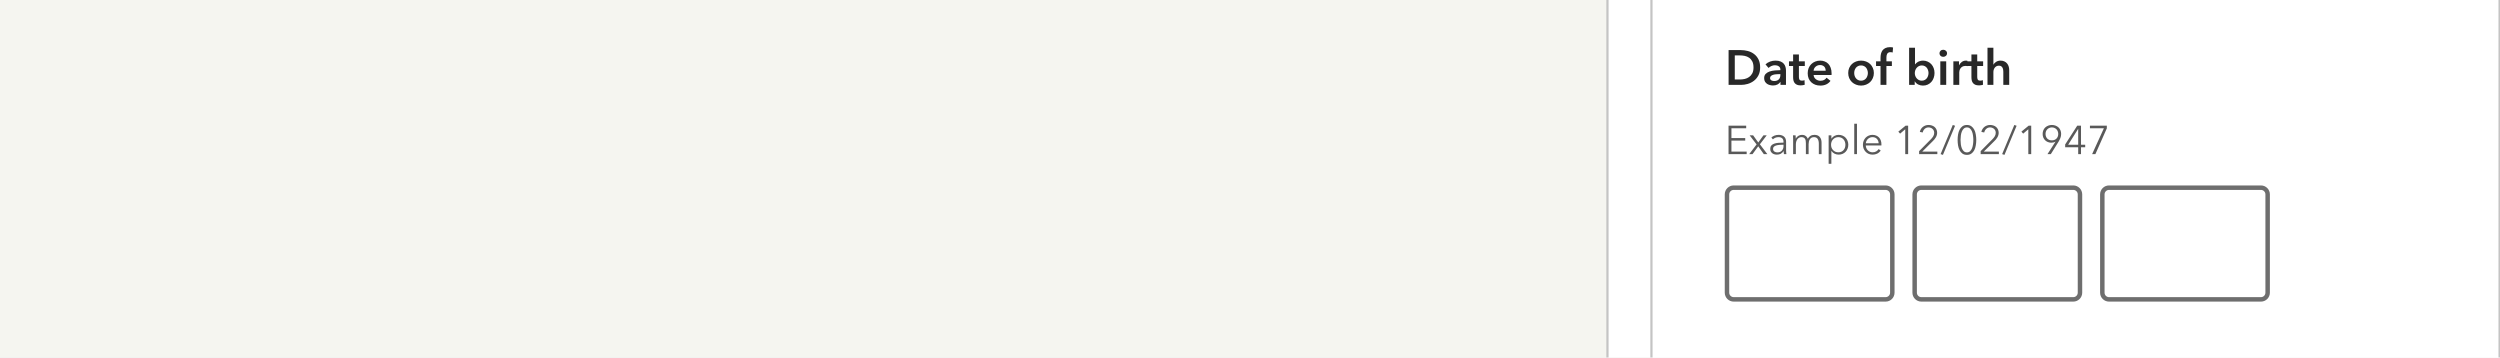
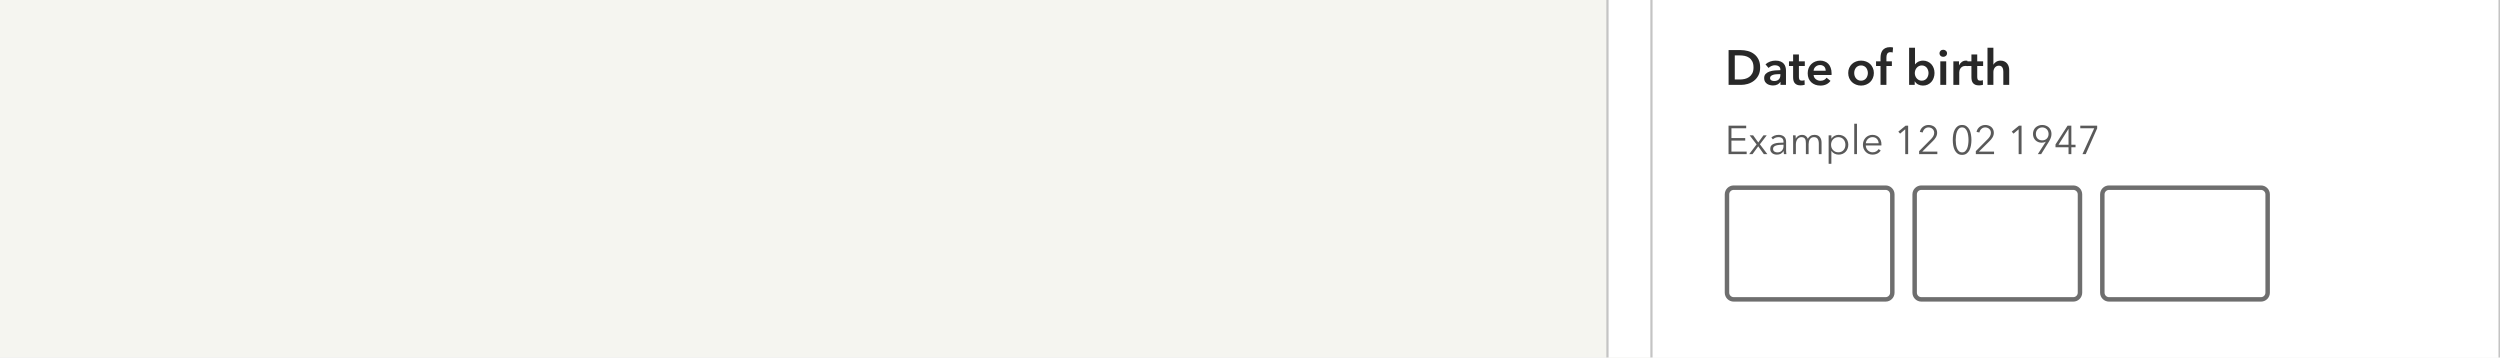
<svg xmlns="http://www.w3.org/2000/svg" width="1119" height="160" viewBox="0 0 1119 160" fill="none">
  <g clip-path="url(#clip0)">
    <rect width="1119" height="160" fill="#F5F5F0" />
    <rect x="719.5" y="-139.5" width="419" height="639" rx="19.5" fill="white" stroke="#C4C4C4" />
    <rect x="739.188" y="-109.5" width="379.625" height="579" fill="white" stroke="#C4C4C4" />
    <g clip-path="url(#clip1)">
      <path d="M773.716 22.424H779.238C780.25 22.424 781.269 22.556 782.296 22.82C783.323 23.084 784.247 23.524 785.068 24.14C785.889 24.741 786.557 25.541 787.07 26.538C787.583 27.521 787.84 28.745 787.84 30.212C787.84 31.576 787.583 32.749 787.07 33.732C786.557 34.715 785.889 35.521 785.068 36.152C784.247 36.783 783.323 37.252 782.296 37.56C781.269 37.853 780.25 38 779.238 38H773.716V22.424ZM778.798 35.58C779.517 35.58 780.235 35.499 780.954 35.338C781.673 35.162 782.318 34.876 782.89 34.48C783.477 34.069 783.953 33.519 784.32 32.83C784.687 32.141 784.87 31.268 784.87 30.212C784.87 29.097 784.687 28.188 784.32 27.484C783.953 26.78 783.477 26.23 782.89 25.834C782.318 25.438 781.673 25.167 780.954 25.02C780.235 24.873 779.517 24.8 778.798 24.8H776.488V35.58H778.798ZM796.941 36.658H796.875C796.611 37.127 796.185 37.516 795.599 37.824C795.012 38.117 794.345 38.264 793.597 38.264C793.171 38.264 792.724 38.205 792.255 38.088C791.8 37.985 791.375 37.809 790.979 37.56C790.597 37.296 790.275 36.959 790.011 36.548C789.761 36.123 789.637 35.602 789.637 34.986C789.637 34.194 789.857 33.563 790.297 33.094C790.751 32.625 791.331 32.265 792.035 32.016C792.739 31.767 793.516 31.605 794.367 31.532C795.232 31.444 796.075 31.4 796.897 31.4V31.136C796.897 30.476 796.655 29.992 796.171 29.684C795.701 29.361 795.137 29.2 794.477 29.2C793.919 29.2 793.384 29.317 792.871 29.552C792.357 29.787 791.932 30.073 791.595 30.41L790.231 28.804C790.832 28.247 791.521 27.829 792.299 27.55C793.091 27.271 793.89 27.132 794.697 27.132C795.635 27.132 796.405 27.264 797.007 27.528C797.623 27.792 798.107 28.137 798.459 28.562C798.811 28.987 799.053 29.464 799.185 29.992C799.331 30.52 799.405 31.048 799.405 31.576V38H796.941V36.658ZM796.897 33.182H796.303C795.877 33.182 795.43 33.204 794.961 33.248C794.491 33.277 794.059 33.358 793.663 33.49C793.267 33.607 792.937 33.783 792.673 34.018C792.409 34.238 792.277 34.546 792.277 34.942C792.277 35.191 792.328 35.404 792.431 35.58C792.548 35.741 792.695 35.873 792.871 35.976C793.047 36.079 793.245 36.152 793.465 36.196C793.685 36.24 793.905 36.262 794.125 36.262C795.034 36.262 795.723 36.02 796.193 35.536C796.662 35.052 796.897 34.392 796.897 33.556V33.182ZM800.748 29.552V27.44H802.596V24.382H805.192V27.44H807.832V29.552H805.192V34.458C805.192 34.927 805.272 35.316 805.434 35.624C805.61 35.932 805.991 36.086 806.578 36.086C806.754 36.086 806.944 36.071 807.15 36.042C807.355 35.998 807.538 35.939 807.7 35.866L807.788 37.934C807.553 38.022 807.274 38.088 806.952 38.132C806.629 38.191 806.321 38.22 806.028 38.22C805.324 38.22 804.752 38.125 804.312 37.934C803.872 37.729 803.52 37.457 803.256 37.12C803.006 36.768 802.83 36.372 802.728 35.932C802.64 35.477 802.596 34.993 802.596 34.48V29.552H800.748ZM817.178 31.664C817.178 31.327 817.127 31.004 817.024 30.696C816.936 30.388 816.79 30.117 816.584 29.882C816.379 29.647 816.115 29.464 815.792 29.332C815.484 29.185 815.118 29.112 814.692 29.112C813.9 29.112 813.226 29.354 812.668 29.838C812.126 30.307 811.825 30.916 811.766 31.664H817.178ZM819.818 32.852C819.818 32.969 819.818 33.087 819.818 33.204C819.818 33.321 819.811 33.439 819.796 33.556H811.766C811.796 33.937 811.891 34.289 812.052 34.612C812.228 34.92 812.456 35.191 812.734 35.426C813.013 35.646 813.328 35.822 813.68 35.954C814.032 36.086 814.399 36.152 814.78 36.152C815.44 36.152 815.998 36.035 816.452 35.8C816.907 35.551 817.281 35.213 817.574 34.788L819.334 36.196C818.293 37.604 816.782 38.308 814.802 38.308C813.981 38.308 813.226 38.183 812.536 37.934C811.847 37.67 811.246 37.303 810.732 36.834C810.234 36.365 809.838 35.793 809.544 35.118C809.266 34.429 809.126 33.651 809.126 32.786C809.126 31.935 809.266 31.165 809.544 30.476C809.838 29.772 810.234 29.178 810.732 28.694C811.231 28.195 811.818 27.814 812.492 27.55C813.182 27.271 813.922 27.132 814.714 27.132C815.448 27.132 816.122 27.257 816.738 27.506C817.369 27.741 817.912 28.1 818.366 28.584C818.821 29.053 819.173 29.647 819.422 30.366C819.686 31.07 819.818 31.899 819.818 32.852ZM827.259 32.676C827.259 31.84 827.406 31.085 827.699 30.41C828.007 29.721 828.418 29.134 828.931 28.65C829.444 28.166 830.053 27.792 830.757 27.528C831.461 27.264 832.209 27.132 833.001 27.132C833.793 27.132 834.541 27.264 835.245 27.528C835.949 27.792 836.558 28.166 837.071 28.65C837.584 29.134 837.988 29.721 838.281 30.41C838.589 31.085 838.743 31.84 838.743 32.676C838.743 33.512 838.589 34.275 838.281 34.964C837.988 35.653 837.584 36.247 837.071 36.746C836.558 37.23 835.949 37.611 835.245 37.89C834.541 38.169 833.793 38.308 833.001 38.308C832.209 38.308 831.461 38.169 830.757 37.89C830.053 37.611 829.444 37.23 828.931 36.746C828.418 36.247 828.007 35.653 827.699 34.964C827.406 34.275 827.259 33.512 827.259 32.676ZM829.943 32.676C829.943 33.087 830.002 33.497 830.119 33.908C830.251 34.319 830.442 34.685 830.691 35.008C830.94 35.331 831.256 35.595 831.637 35.8C832.018 36.005 832.473 36.108 833.001 36.108C833.529 36.108 833.984 36.005 834.365 35.8C834.746 35.595 835.062 35.331 835.311 35.008C835.56 34.685 835.744 34.319 835.861 33.908C835.993 33.497 836.059 33.087 836.059 32.676C836.059 32.265 835.993 31.862 835.861 31.466C835.744 31.055 835.56 30.689 835.311 30.366C835.062 30.043 834.746 29.787 834.365 29.596C833.984 29.391 833.529 29.288 833.001 29.288C832.473 29.288 832.018 29.391 831.637 29.596C831.256 29.787 830.94 30.043 830.691 30.366C830.442 30.689 830.251 31.055 830.119 31.466C830.002 31.862 829.943 32.265 829.943 32.676ZM841.721 29.552H839.719V27.44H841.721V25.878C841.721 25.247 841.787 24.646 841.919 24.074C842.065 23.487 842.3 22.974 842.623 22.534C842.96 22.094 843.4 21.749 843.943 21.5C844.485 21.236 845.167 21.104 845.989 21.104C846.282 21.104 846.524 21.119 846.715 21.148C846.92 21.163 847.125 21.199 847.331 21.258L847.155 23.502C847.008 23.458 846.847 23.421 846.671 23.392C846.509 23.363 846.333 23.348 846.143 23.348C845.761 23.348 845.453 23.421 845.219 23.568C844.984 23.715 844.801 23.905 844.669 24.14C844.551 24.375 844.471 24.631 844.427 24.91C844.383 25.189 844.361 25.46 844.361 25.724V27.44H846.803V29.552H844.361V38H841.721V29.552ZM857.157 21.368V28.782H857.223C857.355 28.606 857.523 28.423 857.729 28.232C857.934 28.041 858.176 27.865 858.455 27.704C858.748 27.543 859.085 27.411 859.467 27.308C859.848 27.191 860.281 27.132 860.765 27.132C861.513 27.132 862.202 27.279 862.833 27.572C863.463 27.851 864.006 28.239 864.461 28.738C864.915 29.237 865.267 29.823 865.517 30.498C865.766 31.173 865.891 31.899 865.891 32.676C865.891 33.453 865.766 34.187 865.517 34.876C865.282 35.551 864.937 36.145 864.483 36.658C864.043 37.157 863.5 37.56 862.855 37.868C862.224 38.161 861.505 38.308 860.699 38.308C859.951 38.308 859.247 38.147 858.587 37.824C857.941 37.501 857.435 37.032 857.069 36.416H857.025V38H854.517V21.368H857.157ZM863.207 32.676C863.207 32.265 863.141 31.862 863.009 31.466C862.891 31.055 862.708 30.689 862.459 30.366C862.209 30.043 861.894 29.787 861.513 29.596C861.131 29.391 860.684 29.288 860.171 29.288C859.687 29.288 859.254 29.391 858.873 29.596C858.491 29.801 858.161 30.065 857.883 30.388C857.619 30.711 857.413 31.077 857.267 31.488C857.135 31.899 857.069 32.309 857.069 32.72C857.069 33.131 857.135 33.541 857.267 33.952C857.413 34.348 857.619 34.707 857.883 35.03C858.161 35.353 858.491 35.617 858.873 35.822C859.254 36.013 859.687 36.108 860.171 36.108C860.684 36.108 861.131 36.005 861.513 35.8C861.894 35.595 862.209 35.331 862.459 35.008C862.708 34.685 862.891 34.319 863.009 33.908C863.141 33.497 863.207 33.087 863.207 32.676ZM868.482 27.44H871.122V38H868.482V27.44ZM868.108 23.854C868.108 23.429 868.262 23.062 868.57 22.754C868.892 22.431 869.296 22.27 869.78 22.27C870.264 22.27 870.667 22.424 870.99 22.732C871.327 23.025 871.496 23.399 871.496 23.854C871.496 24.309 871.327 24.69 870.99 24.998C870.667 25.291 870.264 25.438 869.78 25.438C869.296 25.438 868.892 25.284 868.57 24.976C868.262 24.653 868.108 24.279 868.108 23.854ZM874.324 27.44H876.854V29.2H876.898C877.192 28.584 877.602 28.085 878.13 27.704C878.658 27.323 879.274 27.132 879.978 27.132C880.081 27.132 880.191 27.139 880.308 27.154C880.426 27.154 880.528 27.169 880.616 27.198V29.618C880.44 29.574 880.286 29.545 880.154 29.53C880.037 29.515 879.92 29.508 879.802 29.508C879.201 29.508 878.717 29.618 878.35 29.838C877.984 30.058 877.698 30.322 877.492 30.63C877.287 30.938 877.148 31.253 877.074 31.576C877.001 31.899 876.964 32.155 876.964 32.346V38H874.324V27.44ZM880.562 29.552V27.44H882.41V24.382H885.006V27.44H887.646V29.552H885.006V34.458C885.006 34.927 885.087 35.316 885.248 35.624C885.424 35.932 885.805 36.086 886.392 36.086C886.568 36.086 886.759 36.071 886.964 36.042C887.169 35.998 887.353 35.939 887.514 35.866L887.602 37.934C887.367 38.022 887.089 38.088 886.766 38.132C886.443 38.191 886.135 38.22 885.842 38.22C885.138 38.22 884.566 38.125 884.126 37.934C883.686 37.729 883.334 37.457 883.07 37.12C882.821 36.768 882.645 36.372 882.542 35.932C882.454 35.477 882.41 34.993 882.41 34.48V29.552H880.562ZM895.431 27.132C896.12 27.132 896.707 27.257 897.191 27.506C897.689 27.741 898.093 28.056 898.401 28.452C898.723 28.848 898.958 29.303 899.105 29.816C899.251 30.329 899.325 30.857 899.325 31.4V38H896.685V32.192C896.685 31.884 896.663 31.569 896.619 31.246C896.575 30.909 896.479 30.608 896.333 30.344C896.201 30.065 896.003 29.838 895.739 29.662C895.489 29.486 895.152 29.398 894.727 29.398C894.301 29.398 893.935 29.479 893.627 29.64C893.319 29.801 893.062 30.021 892.857 30.3C892.651 30.564 892.497 30.865 892.395 31.202C892.292 31.539 892.241 31.884 892.241 32.236V38H889.601V21.368H892.241V28.914H892.285C892.387 28.694 892.534 28.481 892.725 28.276C892.93 28.056 893.165 27.865 893.429 27.704C893.693 27.528 893.993 27.389 894.331 27.286C894.668 27.183 895.035 27.132 895.431 27.132Z" fill="#282828" />
-       <path d="M774.988 67.848H781.81V69H773.692V56.256H781.594V57.408H774.988V61.8H781.162V62.934H774.988V67.848ZM786.252 64.644L783.138 60.576H784.704L787.008 63.78L789.312 60.576H790.788L787.728 64.59L791.076 69H789.492L786.99 65.49L784.416 69H782.94L786.252 64.644ZM798.301 63.564C798.301 62.832 798.109 62.286 797.725 61.926C797.341 61.566 796.783 61.386 796.051 61.386C795.547 61.386 795.079 61.476 794.647 61.656C794.215 61.836 793.849 62.076 793.549 62.376L792.865 61.566C793.213 61.218 793.669 60.93 794.233 60.702C794.809 60.474 795.457 60.36 796.177 60.36C796.633 60.36 797.059 60.426 797.455 60.558C797.851 60.678 798.199 60.864 798.499 61.116C798.799 61.368 799.033 61.686 799.201 62.07C799.369 62.454 799.453 62.904 799.453 63.42V67.11C799.453 67.434 799.465 67.77 799.489 68.118C799.513 68.466 799.549 68.76 799.597 69H798.499C798.463 68.796 798.433 68.574 798.409 68.334C798.385 68.094 798.373 67.86 798.373 67.632H798.337C797.953 68.196 797.515 68.604 797.023 68.856C796.543 69.096 795.961 69.216 795.277 69.216C794.953 69.216 794.617 69.168 794.269 69.072C793.933 68.988 793.621 68.844 793.333 68.64C793.057 68.436 792.823 68.172 792.631 67.848C792.451 67.524 792.361 67.128 792.361 66.66C792.361 66.012 792.523 65.502 792.847 65.13C793.183 64.746 793.627 64.464 794.179 64.284C794.731 64.092 795.361 63.972 796.069 63.924C796.789 63.864 797.533 63.834 798.301 63.834V63.564ZM797.941 64.788C797.437 64.788 796.927 64.812 796.411 64.86C795.907 64.896 795.445 64.98 795.025 65.112C794.617 65.232 794.281 65.412 794.017 65.652C793.753 65.892 793.621 66.21 793.621 66.606C793.621 66.906 793.675 67.158 793.783 67.362C793.903 67.566 794.059 67.734 794.251 67.866C794.443 67.986 794.653 68.076 794.881 68.136C795.121 68.184 795.361 68.208 795.601 68.208C796.033 68.208 796.417 68.136 796.753 67.992C797.089 67.836 797.371 67.632 797.599 67.38C797.827 67.116 798.001 66.816 798.121 66.48C798.241 66.144 798.301 65.79 798.301 65.418V64.788H797.941ZM803.812 62.016C804.052 61.524 804.418 61.128 804.91 60.828C805.414 60.516 805.972 60.36 806.584 60.36C806.812 60.36 807.046 60.384 807.286 60.432C807.538 60.48 807.778 60.576 808.006 60.72C808.246 60.852 808.462 61.032 808.654 61.26C808.858 61.488 809.032 61.782 809.176 62.142C809.464 61.566 809.854 61.128 810.346 60.828C810.85 60.516 811.444 60.36 812.128 60.36C813.196 60.36 813.994 60.678 814.522 61.314C815.062 61.95 815.332 62.79 815.332 63.834V69H814.108V64.338C814.108 63.45 813.94 62.736 813.604 62.196C813.28 61.656 812.722 61.386 811.93 61.386C811.486 61.386 811.108 61.476 810.796 61.656C810.496 61.836 810.25 62.076 810.058 62.376C809.878 62.664 809.746 62.994 809.662 63.366C809.578 63.738 809.536 64.122 809.536 64.518V69H808.312V64.086C808.312 63.678 808.282 63.306 808.222 62.97C808.162 62.634 808.054 62.352 807.898 62.124C807.754 61.884 807.55 61.704 807.286 61.584C807.022 61.452 806.686 61.386 806.278 61.386C805.99 61.386 805.696 61.452 805.396 61.584C805.108 61.716 804.844 61.92 804.604 62.196C804.376 62.46 804.19 62.802 804.046 63.222C803.902 63.63 803.83 64.116 803.83 64.68V69H802.606V62.43C802.606 62.202 802.6 61.908 802.588 61.548C802.576 61.188 802.558 60.864 802.534 60.576H803.704C803.728 60.804 803.746 61.056 803.758 61.332C803.77 61.608 803.776 61.836 803.776 62.016H803.812ZM819.721 73.32H818.497V60.576H819.721V62.034H819.775C820.123 61.482 820.585 61.068 821.161 60.792C821.749 60.504 822.343 60.36 822.943 60.36C823.603 60.36 824.197 60.474 824.725 60.702C825.265 60.93 825.721 61.242 826.093 61.638C826.477 62.034 826.771 62.502 826.975 63.042C827.191 63.582 827.299 64.164 827.299 64.788C827.299 65.412 827.191 65.994 826.975 66.534C826.771 67.074 826.477 67.542 826.093 67.938C825.721 68.334 825.265 68.646 824.725 68.874C824.197 69.102 823.603 69.216 822.943 69.216C822.343 69.216 821.749 69.078 821.161 68.802C820.585 68.514 820.123 68.106 819.775 67.578H819.721V73.32ZM826.003 64.788C826.003 64.32 825.931 63.882 825.787 63.474C825.643 63.054 825.433 62.694 825.157 62.394C824.893 62.082 824.563 61.836 824.167 61.656C823.771 61.476 823.321 61.386 822.817 61.386C822.349 61.386 821.917 61.476 821.521 61.656C821.125 61.824 820.783 62.064 820.495 62.376C820.207 62.676 819.979 63.036 819.811 63.456C819.655 63.864 819.577 64.308 819.577 64.788C819.577 65.268 819.655 65.718 819.811 66.138C819.979 66.546 820.207 66.9 820.495 67.2C820.783 67.5 821.125 67.74 821.521 67.92C821.917 68.088 822.349 68.172 822.817 68.172C823.321 68.172 823.771 68.088 824.167 67.92C824.563 67.74 824.893 67.5 825.157 67.2C825.433 66.888 825.643 66.528 825.787 66.12C825.931 65.7 826.003 65.256 826.003 64.788ZM831.183 69H829.959V55.392H831.183V69ZM840.884 64.14C840.848 63.348 840.59 62.694 840.11 62.178C839.642 61.65 838.97 61.386 838.094 61.386C837.686 61.386 837.308 61.464 836.96 61.62C836.612 61.764 836.306 61.968 836.042 62.232C835.778 62.484 835.568 62.778 835.412 63.114C835.256 63.438 835.166 63.78 835.142 64.14H840.884ZM842.126 64.536C842.126 64.62 842.126 64.71 842.126 64.806C842.126 64.902 842.12 65.004 842.108 65.112H835.124C835.136 65.532 835.22 65.928 835.376 66.3C835.532 66.672 835.748 66.996 836.024 67.272C836.3 67.548 836.624 67.77 836.996 67.938C837.368 68.094 837.77 68.172 838.202 68.172C838.838 68.172 839.384 68.028 839.84 67.74C840.308 67.44 840.662 67.098 840.902 66.714L841.82 67.434C841.316 68.07 840.758 68.526 840.146 68.802C839.546 69.078 838.898 69.216 838.202 69.216C837.578 69.216 836.996 69.108 836.456 68.892C835.928 68.664 835.472 68.352 835.088 67.956C834.704 67.56 834.398 67.092 834.17 66.552C833.954 66.012 833.846 65.424 833.846 64.788C833.846 64.152 833.954 63.564 834.17 63.024C834.386 62.484 834.686 62.016 835.07 61.62C835.454 61.224 835.904 60.918 836.42 60.702C836.936 60.474 837.494 60.36 838.094 60.36C838.754 60.36 839.336 60.474 839.84 60.702C840.344 60.918 840.764 61.218 841.1 61.602C841.436 61.974 841.688 62.412 841.856 62.916C842.036 63.42 842.126 63.96 842.126 64.536ZM854.083 69H852.787V57.858L850.483 59.82L849.691 58.92L852.931 56.256H854.083V69ZM867.152 69H858.998V67.65L864.218 62.376C864.41 62.184 864.596 61.98 864.776 61.764C864.968 61.536 865.136 61.302 865.28 61.062C865.424 60.822 865.538 60.57 865.622 60.306C865.706 60.03 865.748 59.748 865.748 59.46C865.748 59.088 865.682 58.752 865.55 58.452C865.418 58.152 865.232 57.9 864.992 57.696C864.764 57.48 864.494 57.318 864.182 57.21C863.882 57.09 863.564 57.03 863.228 57.03C862.544 57.03 861.968 57.246 861.5 57.678C861.032 58.098 860.732 58.638 860.6 59.298L859.322 59.046C859.406 58.602 859.562 58.188 859.79 57.804C860.03 57.42 860.318 57.09 860.654 56.814C861.002 56.538 861.392 56.322 861.824 56.166C862.256 56.01 862.724 55.932 863.228 55.932C863.744 55.932 864.23 56.01 864.686 56.166C865.154 56.31 865.562 56.532 865.91 56.832C866.258 57.12 866.534 57.486 866.738 57.93C866.954 58.362 867.062 58.866 867.062 59.442C867.062 59.85 867.002 60.228 866.882 60.576C866.774 60.924 866.624 61.254 866.432 61.566C866.252 61.878 866.036 62.178 865.784 62.466C865.532 62.742 865.268 63.018 864.992 63.294L860.402 67.848H867.152V69ZM869.655 69.324L868.611 68.982L874.065 55.932L875.091 56.292L869.655 69.324ZM880.404 55.932C881.196 55.932 881.856 56.13 882.384 56.526C882.924 56.91 883.356 57.42 883.68 58.056C884.004 58.68 884.232 59.394 884.364 60.198C884.508 61.002 884.58 61.818 884.58 62.646C884.58 63.474 884.508 64.29 884.364 65.094C884.232 65.886 884.004 66.6 883.68 67.236C883.356 67.86 882.924 68.364 882.384 68.748C881.856 69.132 881.196 69.324 880.404 69.324C879.6 69.324 878.928 69.132 878.388 68.748C877.86 68.364 877.434 67.86 877.11 67.236C876.786 66.6 876.558 65.886 876.426 65.094C876.294 64.29 876.228 63.474 876.228 62.646C876.228 61.818 876.294 61.002 876.426 60.198C876.558 59.394 876.786 58.68 877.11 58.056C877.434 57.42 877.86 56.91 878.388 56.526C878.928 56.13 879.6 55.932 880.404 55.932ZM880.404 57.03C879.84 57.03 879.372 57.204 879 57.552C878.628 57.9 878.334 58.344 878.118 58.884C877.902 59.424 877.752 60.03 877.668 60.702C877.584 61.362 877.542 62.01 877.542 62.646C877.542 63.282 877.584 63.93 877.668 64.59C877.752 65.25 877.902 65.85 878.118 66.39C878.334 66.918 878.628 67.356 879 67.704C879.372 68.04 879.84 68.208 880.404 68.208C880.956 68.208 881.418 68.04 881.79 67.704C882.162 67.356 882.456 66.918 882.672 66.39C882.888 65.85 883.038 65.25 883.122 64.59C883.218 63.93 883.266 63.282 883.266 62.646C883.266 62.01 883.218 61.362 883.122 60.702C883.038 60.03 882.888 59.424 882.672 58.884C882.456 58.344 882.162 57.9 881.79 57.552C881.418 57.204 880.956 57.03 880.404 57.03ZM894.697 69H886.543V67.65L891.763 62.376C891.955 62.184 892.141 61.98 892.321 61.764C892.513 61.536 892.681 61.302 892.825 61.062C892.969 60.822 893.083 60.57 893.167 60.306C893.251 60.03 893.293 59.748 893.293 59.46C893.293 59.088 893.227 58.752 893.095 58.452C892.963 58.152 892.777 57.9 892.537 57.696C892.309 57.48 892.039 57.318 891.727 57.21C891.427 57.09 891.109 57.03 890.773 57.03C890.089 57.03 889.513 57.246 889.045 57.678C888.577 58.098 888.277 58.638 888.145 59.298L886.867 59.046C886.951 58.602 887.107 58.188 887.335 57.804C887.575 57.42 887.863 57.09 888.199 56.814C888.547 56.538 888.937 56.322 889.369 56.166C889.801 56.01 890.269 55.932 890.773 55.932C891.289 55.932 891.775 56.01 892.231 56.166C892.699 56.31 893.107 56.532 893.455 56.832C893.803 57.12 894.079 57.486 894.283 57.93C894.499 58.362 894.607 58.866 894.607 59.442C894.607 59.85 894.547 60.228 894.427 60.576C894.319 60.924 894.169 61.254 893.977 61.566C893.797 61.878 893.581 62.178 893.329 62.466C893.077 62.742 892.813 63.018 892.537 63.294L887.947 67.848H894.697V69ZM897.2 69.324L896.156 68.982L901.61 55.932L902.636 56.292L897.2 69.324ZM909.173 69H907.877V57.858L905.573 59.82L904.781 58.92L908.021 56.256H909.173V69ZM920.028 63.438L919.992 63.402C919.8 63.546 919.53 63.66 919.182 63.744C918.834 63.828 918.498 63.87 918.174 63.87C917.622 63.87 917.106 63.774 916.626 63.582C916.158 63.39 915.75 63.126 915.402 62.79C915.054 62.442 914.778 62.028 914.574 61.548C914.382 61.056 914.286 60.522 914.286 59.946C914.286 59.358 914.388 58.818 914.592 58.326C914.796 57.822 915.084 57.396 915.456 57.048C915.828 56.7 916.266 56.43 916.77 56.238C917.274 56.034 917.826 55.932 918.426 55.932C919.026 55.932 919.578 56.034 920.082 56.238C920.586 56.43 921.024 56.7 921.396 57.048C921.768 57.396 922.056 57.822 922.26 58.326C922.464 58.818 922.566 59.358 922.566 59.946C922.566 60.606 922.452 61.218 922.224 61.782C921.996 62.346 921.726 62.886 921.414 63.402L917.94 69H916.446L920.028 63.438ZM921.27 59.946C921.27 59.538 921.198 59.154 921.054 58.794C920.922 58.434 920.73 58.128 920.478 57.876C920.226 57.612 919.926 57.408 919.578 57.264C919.23 57.108 918.846 57.03 918.426 57.03C918.006 57.03 917.622 57.108 917.274 57.264C916.926 57.408 916.626 57.612 916.374 57.876C916.122 58.128 915.924 58.434 915.78 58.794C915.648 59.154 915.582 59.538 915.582 59.946C915.582 60.354 915.648 60.738 915.78 61.098C915.912 61.446 916.098 61.752 916.338 62.016C916.59 62.268 916.89 62.466 917.238 62.61C917.598 62.754 917.994 62.826 918.426 62.826C918.858 62.826 919.248 62.754 919.596 62.61C919.956 62.466 920.256 62.268 920.496 62.016C920.748 61.752 920.94 61.446 921.072 61.098C921.204 60.738 921.27 60.354 921.27 59.946ZM931.459 64.788H933.331V65.922H931.459V69H930.199V65.922H924.367V64.662L929.767 56.256H931.459V64.788ZM930.199 57.714H930.163L925.717 64.788H930.199V57.714ZM943.017 57.444L937.887 69H936.429L941.703 57.408H935.457V56.256H943.017V57.444Z" fill="#595959" />
+       <path d="M774.988 67.848H781.81V69H773.692V56.256H781.594V57.408H774.988V61.8H781.162V62.934H774.988V67.848ZM786.252 64.644L783.138 60.576H784.704L787.008 63.78L789.312 60.576H790.788L787.728 64.59L791.076 69H789.492L786.99 65.49L784.416 69H782.94L786.252 64.644ZM798.301 63.564C798.301 62.832 798.109 62.286 797.725 61.926C797.341 61.566 796.783 61.386 796.051 61.386C795.547 61.386 795.079 61.476 794.647 61.656C794.215 61.836 793.849 62.076 793.549 62.376L792.865 61.566C793.213 61.218 793.669 60.93 794.233 60.702C794.809 60.474 795.457 60.36 796.177 60.36C796.633 60.36 797.059 60.426 797.455 60.558C797.851 60.678 798.199 60.864 798.499 61.116C798.799 61.368 799.033 61.686 799.201 62.07C799.369 62.454 799.453 62.904 799.453 63.42V67.11C799.453 67.434 799.465 67.77 799.489 68.118C799.513 68.466 799.549 68.76 799.597 69H798.499C798.463 68.796 798.433 68.574 798.409 68.334C798.385 68.094 798.373 67.86 798.373 67.632H798.337C797.953 68.196 797.515 68.604 797.023 68.856C796.543 69.096 795.961 69.216 795.277 69.216C794.953 69.216 794.617 69.168 794.269 69.072C793.933 68.988 793.621 68.844 793.333 68.64C793.057 68.436 792.823 68.172 792.631 67.848C792.451 67.524 792.361 67.128 792.361 66.66C792.361 66.012 792.523 65.502 792.847 65.13C793.183 64.746 793.627 64.464 794.179 64.284C794.731 64.092 795.361 63.972 796.069 63.924C796.789 63.864 797.533 63.834 798.301 63.834V63.564ZM797.941 64.788C797.437 64.788 796.927 64.812 796.411 64.86C795.907 64.896 795.445 64.98 795.025 65.112C794.617 65.232 794.281 65.412 794.017 65.652C793.753 65.892 793.621 66.21 793.621 66.606C793.621 66.906 793.675 67.158 793.783 67.362C793.903 67.566 794.059 67.734 794.251 67.866C794.443 67.986 794.653 68.076 794.881 68.136C795.121 68.184 795.361 68.208 795.601 68.208C796.033 68.208 796.417 68.136 796.753 67.992C797.089 67.836 797.371 67.632 797.599 67.38C797.827 67.116 798.001 66.816 798.121 66.48C798.241 66.144 798.301 65.79 798.301 65.418V64.788H797.941ZM803.812 62.016C804.052 61.524 804.418 61.128 804.91 60.828C805.414 60.516 805.972 60.36 806.584 60.36C806.812 60.36 807.046 60.384 807.286 60.432C807.538 60.48 807.778 60.576 808.006 60.72C808.246 60.852 808.462 61.032 808.654 61.26C808.858 61.488 809.032 61.782 809.176 62.142C809.464 61.566 809.854 61.128 810.346 60.828C810.85 60.516 811.444 60.36 812.128 60.36C813.196 60.36 813.994 60.678 814.522 61.314C815.062 61.95 815.332 62.79 815.332 63.834V69H814.108V64.338C814.108 63.45 813.94 62.736 813.604 62.196C813.28 61.656 812.722 61.386 811.93 61.386C811.486 61.386 811.108 61.476 810.796 61.656C810.496 61.836 810.25 62.076 810.058 62.376C809.878 62.664 809.746 62.994 809.662 63.366C809.578 63.738 809.536 64.122 809.536 64.518V69H808.312V64.086C808.312 63.678 808.282 63.306 808.222 62.97C808.162 62.634 808.054 62.352 807.898 62.124C807.754 61.884 807.55 61.704 807.286 61.584C807.022 61.452 806.686 61.386 806.278 61.386C805.99 61.386 805.696 61.452 805.396 61.584C805.108 61.716 804.844 61.92 804.604 62.196C804.376 62.46 804.19 62.802 804.046 63.222C803.902 63.63 803.83 64.116 803.83 64.68V69H802.606V62.43C802.606 62.202 802.6 61.908 802.588 61.548C802.576 61.188 802.558 60.864 802.534 60.576H803.704C803.728 60.804 803.746 61.056 803.758 61.332C803.77 61.608 803.776 61.836 803.776 62.016H803.812ZM819.721 73.32H818.497V60.576H819.721V62.034H819.775C820.123 61.482 820.585 61.068 821.161 60.792C821.749 60.504 822.343 60.36 822.943 60.36C823.603 60.36 824.197 60.474 824.725 60.702C825.265 60.93 825.721 61.242 826.093 61.638C826.477 62.034 826.771 62.502 826.975 63.042C827.191 63.582 827.299 64.164 827.299 64.788C827.299 65.412 827.191 65.994 826.975 66.534C826.771 67.074 826.477 67.542 826.093 67.938C825.721 68.334 825.265 68.646 824.725 68.874C824.197 69.102 823.603 69.216 822.943 69.216C822.343 69.216 821.749 69.078 821.161 68.802C820.585 68.514 820.123 68.106 819.775 67.578H819.721V73.32ZM826.003 64.788C826.003 64.32 825.931 63.882 825.787 63.474C825.643 63.054 825.433 62.694 825.157 62.394C824.893 62.082 824.563 61.836 824.167 61.656C823.771 61.476 823.321 61.386 822.817 61.386C822.349 61.386 821.917 61.476 821.521 61.656C821.125 61.824 820.783 62.064 820.495 62.376C820.207 62.676 819.979 63.036 819.811 63.456C819.655 63.864 819.577 64.308 819.577 64.788C819.577 65.268 819.655 65.718 819.811 66.138C819.979 66.546 820.207 66.9 820.495 67.2C820.783 67.5 821.125 67.74 821.521 67.92C821.917 68.088 822.349 68.172 822.817 68.172C823.321 68.172 823.771 68.088 824.167 67.92C824.563 67.74 824.893 67.5 825.157 67.2C825.433 66.888 825.643 66.528 825.787 66.12C825.931 65.7 826.003 65.256 826.003 64.788ZM831.183 69H829.959V55.392H831.183V69ZM840.884 64.14C840.848 63.348 840.59 62.694 840.11 62.178C839.642 61.65 838.97 61.386 838.094 61.386C837.686 61.386 837.308 61.464 836.96 61.62C836.612 61.764 836.306 61.968 836.042 62.232C835.778 62.484 835.568 62.778 835.412 63.114C835.256 63.438 835.166 63.78 835.142 64.14H840.884ZM842.126 64.536C842.126 64.62 842.126 64.71 842.126 64.806C842.126 64.902 842.12 65.004 842.108 65.112H835.124C835.136 65.532 835.22 65.928 835.376 66.3C835.532 66.672 835.748 66.996 836.024 67.272C836.3 67.548 836.624 67.77 836.996 67.938C837.368 68.094 837.77 68.172 838.202 68.172C838.838 68.172 839.384 68.028 839.84 67.74C840.308 67.44 840.662 67.098 840.902 66.714L841.82 67.434C841.316 68.07 840.758 68.526 840.146 68.802C839.546 69.078 838.898 69.216 838.202 69.216C837.578 69.216 836.996 69.108 836.456 68.892C835.928 68.664 835.472 68.352 835.088 67.956C834.704 67.56 834.398 67.092 834.17 66.552C833.954 66.012 833.846 65.424 833.846 64.788C833.846 64.152 833.954 63.564 834.17 63.024C834.386 62.484 834.686 62.016 835.07 61.62C835.454 61.224 835.904 60.918 836.42 60.702C836.936 60.474 837.494 60.36 838.094 60.36C838.754 60.36 839.336 60.474 839.84 60.702C840.344 60.918 840.764 61.218 841.1 61.602C841.436 61.974 841.688 62.412 841.856 62.916C842.036 63.42 842.126 63.96 842.126 64.536ZM854.083 69H852.787V57.858L850.483 59.82L849.691 58.92L852.931 56.256H854.083V69ZM867.152 69H858.998V67.65L864.218 62.376C864.41 62.184 864.596 61.98 864.776 61.764C864.968 61.536 865.136 61.302 865.28 61.062C865.424 60.822 865.538 60.57 865.622 60.306C865.706 60.03 865.748 59.748 865.748 59.46C865.748 59.088 865.682 58.752 865.55 58.452C865.418 58.152 865.232 57.9 864.992 57.696C864.764 57.48 864.494 57.318 864.182 57.21C863.882 57.09 863.564 57.03 863.228 57.03C862.544 57.03 861.968 57.246 861.5 57.678C861.032 58.098 860.732 58.638 860.6 59.298L859.322 59.046C859.406 58.602 859.562 58.188 859.79 57.804C860.03 57.42 860.318 57.09 860.654 56.814C861.002 56.538 861.392 56.322 861.824 56.166C862.256 56.01 862.724 55.932 863.228 55.932C863.744 55.932 864.23 56.01 864.686 56.166C865.154 56.31 865.562 56.532 865.91 56.832C866.258 57.12 866.534 57.486 866.738 57.93C866.954 58.362 867.062 58.866 867.062 59.442C867.062 59.85 867.002 60.228 866.882 60.576C866.774 60.924 866.624 61.254 866.432 61.566C866.252 61.878 866.036 62.178 865.784 62.466C865.532 62.742 865.268 63.018 864.992 63.294L860.402 67.848H867.152V69ZM878.241 55.932C879.033 55.932 879.693 56.13 880.221 56.526C880.761 56.91 881.193 57.42 881.517 58.056C881.841 58.68 882.069 59.394 882.201 60.198C882.345 61.002 882.417 61.818 882.417 62.646C882.417 63.474 882.345 64.29 882.201 65.094C882.069 65.886 881.841 66.6 881.517 67.236C881.193 67.86 880.761 68.364 880.221 68.748C879.693 69.132 879.033 69.324 878.241 69.324C877.437 69.324 876.765 69.132 876.225 68.748C875.697 68.364 875.271 67.86 874.947 67.236C874.623 66.6 874.395 65.886 874.263 65.094C874.131 64.29 874.065 63.474 874.065 62.646C874.065 61.818 874.131 61.002 874.263 60.198C874.395 59.394 874.623 58.68 874.947 58.056C875.271 57.42 875.697 56.91 876.225 56.526C876.765 56.13 877.437 55.932 878.241 55.932ZM878.241 57.03C877.677 57.03 877.209 57.204 876.837 57.552C876.465 57.9 876.171 58.344 875.955 58.884C875.739 59.424 875.589 60.03 875.505 60.702C875.421 61.362 875.379 62.01 875.379 62.646C875.379 63.282 875.421 63.93 875.505 64.59C875.589 65.25 875.739 65.85 875.955 66.39C876.171 66.918 876.465 67.356 876.837 67.704C877.209 68.04 877.677 68.208 878.241 68.208C878.793 68.208 879.255 68.04 879.627 67.704C879.999 67.356 880.293 66.918 880.509 66.39C880.725 65.85 880.875 65.25 880.959 64.59C881.055 63.93 881.103 63.282 881.103 62.646C881.103 62.01 881.055 61.362 880.959 60.702C880.875 60.03 880.725 59.424 880.509 58.884C880.293 58.344 879.999 57.9 879.627 57.552C879.255 57.204 878.793 57.03 878.241 57.03ZM892.535 69H884.381V67.65L889.601 62.376C889.793 62.184 889.979 61.98 890.159 61.764C890.351 61.536 890.519 61.302 890.663 61.062C890.807 60.822 890.921 60.57 891.005 60.306C891.089 60.03 891.131 59.748 891.131 59.46C891.131 59.088 891.065 58.752 890.933 58.452C890.801 58.152 890.615 57.9 890.375 57.696C890.147 57.48 889.877 57.318 889.565 57.21C889.265 57.09 888.947 57.03 888.611 57.03C887.927 57.03 887.351 57.246 886.883 57.678C886.415 58.098 886.115 58.638 885.983 59.298L884.705 59.046C884.789 58.602 884.945 58.188 885.173 57.804C885.413 57.42 885.701 57.09 886.037 56.814C886.385 56.538 886.775 56.322 887.207 56.166C887.639 56.01 888.107 55.932 888.611 55.932C889.127 55.932 889.613 56.01 890.069 56.166C890.537 56.31 890.945 56.532 891.293 56.832C891.641 57.12 891.917 57.486 892.121 57.93C892.337 58.362 892.445 58.866 892.445 59.442C892.445 59.85 892.385 60.228 892.265 60.576C892.157 60.924 892.007 61.254 891.815 61.566C891.635 61.878 891.419 62.178 891.167 62.466C890.915 62.742 890.651 63.018 890.375 63.294L885.785 67.848H892.535V69ZM904.848 69H903.552V57.858L901.248 59.82L900.456 58.92L903.696 56.256H904.848V69ZM915.704 63.438L915.668 63.402C915.476 63.546 915.206 63.66 914.858 63.744C914.51 63.828 914.174 63.87 913.85 63.87C913.298 63.87 912.782 63.774 912.302 63.582C911.834 63.39 911.426 63.126 911.078 62.79C910.73 62.442 910.454 62.028 910.25 61.548C910.058 61.056 909.962 60.522 909.962 59.946C909.962 59.358 910.064 58.818 910.268 58.326C910.472 57.822 910.76 57.396 911.132 57.048C911.504 56.7 911.942 56.43 912.446 56.238C912.95 56.034 913.502 55.932 914.102 55.932C914.702 55.932 915.254 56.034 915.758 56.238C916.262 56.43 916.7 56.7 917.072 57.048C917.444 57.396 917.732 57.822 917.936 58.326C918.14 58.818 918.242 59.358 918.242 59.946C918.242 60.606 918.128 61.218 917.9 61.782C917.672 62.346 917.402 62.886 917.09 63.402L913.616 69H912.122L915.704 63.438ZM916.946 59.946C916.946 59.538 916.874 59.154 916.73 58.794C916.598 58.434 916.406 58.128 916.154 57.876C915.902 57.612 915.602 57.408 915.254 57.264C914.906 57.108 914.522 57.03 914.102 57.03C913.682 57.03 913.298 57.108 912.95 57.264C912.602 57.408 912.302 57.612 912.05 57.876C911.798 58.128 911.6 58.434 911.456 58.794C911.324 59.154 911.258 59.538 911.258 59.946C911.258 60.354 911.324 60.738 911.456 61.098C911.588 61.446 911.774 61.752 912.014 62.016C912.266 62.268 912.566 62.466 912.914 62.61C913.274 62.754 913.67 62.826 914.102 62.826C914.534 62.826 914.924 62.754 915.272 62.61C915.632 62.466 915.932 62.268 916.172 62.016C916.424 61.752 916.616 61.446 916.748 61.098C916.88 60.738 916.946 60.354 916.946 59.946ZM927.135 64.788H929.007V65.922H927.135V69H925.875V65.922H920.043V64.662L925.443 56.256H927.135V64.788ZM925.875 57.714H925.839L921.393 64.788H925.875V57.714ZM938.693 57.444L933.563 69H932.105L937.379 57.408H931.133V56.256H938.693V57.444Z" fill="#595959" />
      <rect x="773" y="84" width="74" height="50" rx="3" fill="white" stroke="#6E6E6E" stroke-width="2" />
      <rect x="857" y="84" width="74" height="50" rx="3" fill="white" stroke="#6E6E6E" stroke-width="2" />
      <rect x="941" y="84" width="74" height="50" rx="3" fill="white" stroke="#6E6E6E" stroke-width="2" />
    </g>
  </g>
  <defs>
    <clipPath id="clip0">
      <rect width="1119" height="160" fill="white" />
    </clipPath>
    <clipPath id="clip1">
      <rect width="254" height="133" fill="white" transform="translate(772 15)" />
    </clipPath>
  </defs>
</svg>
